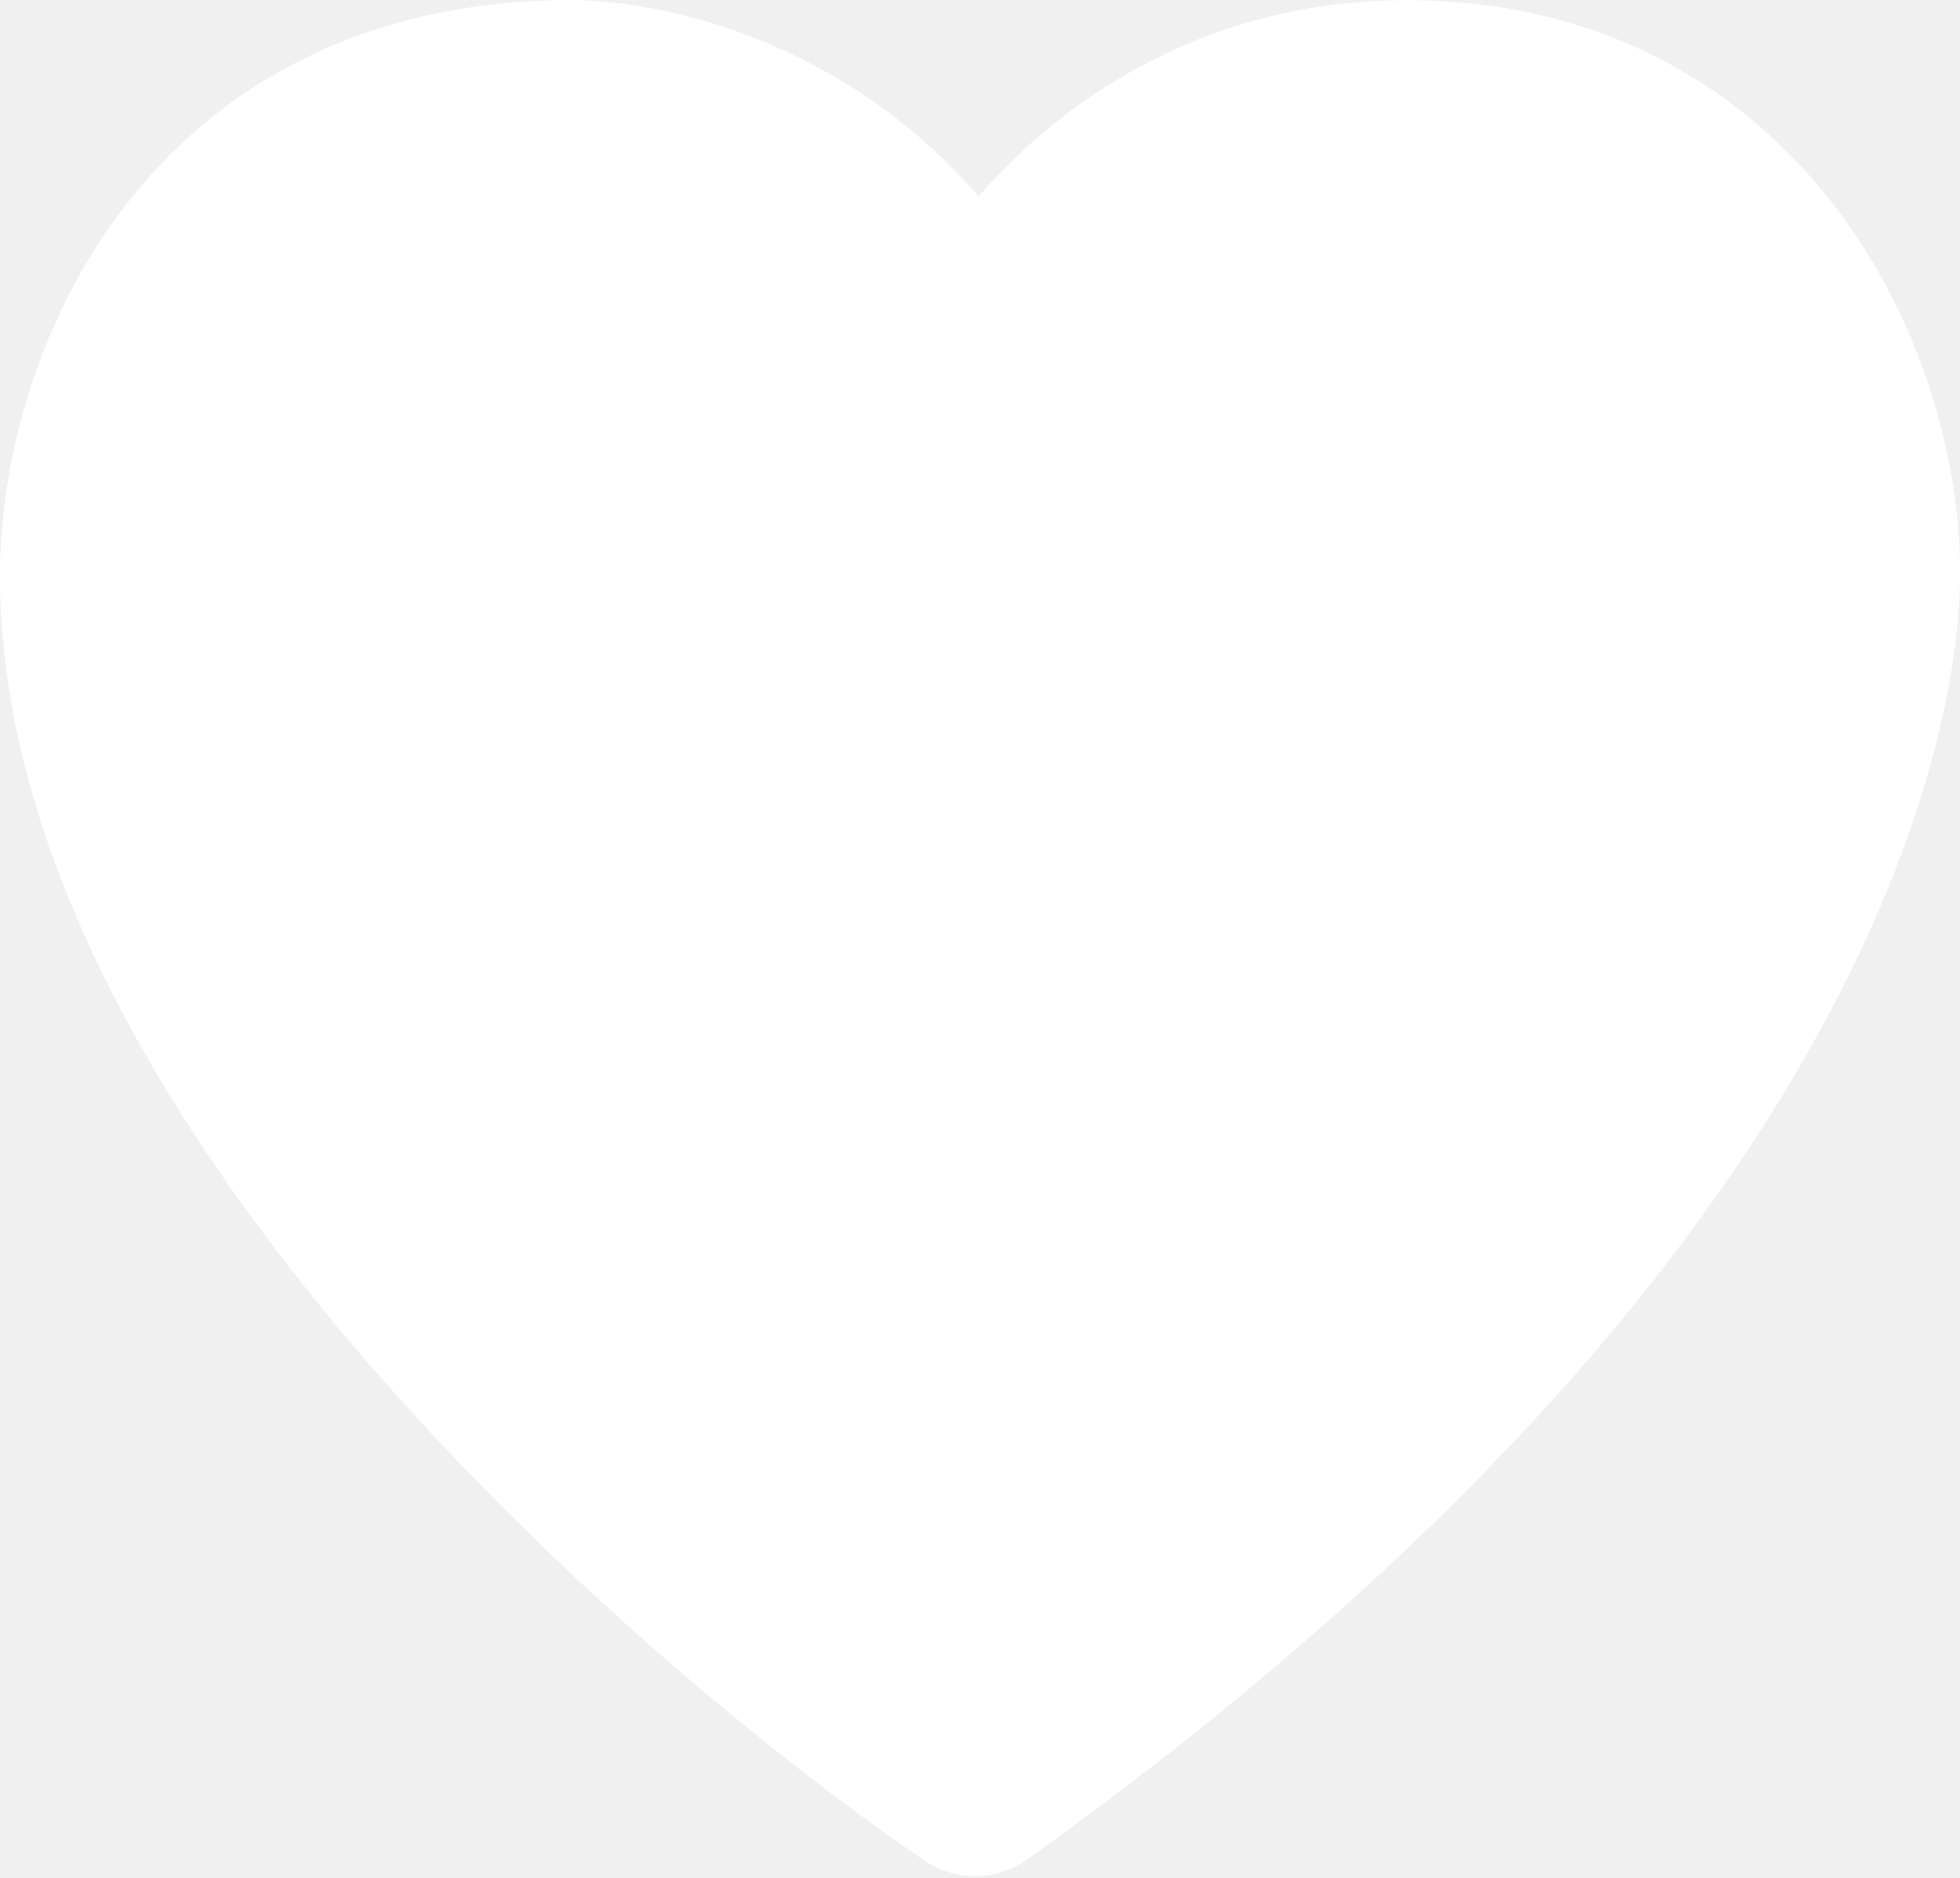
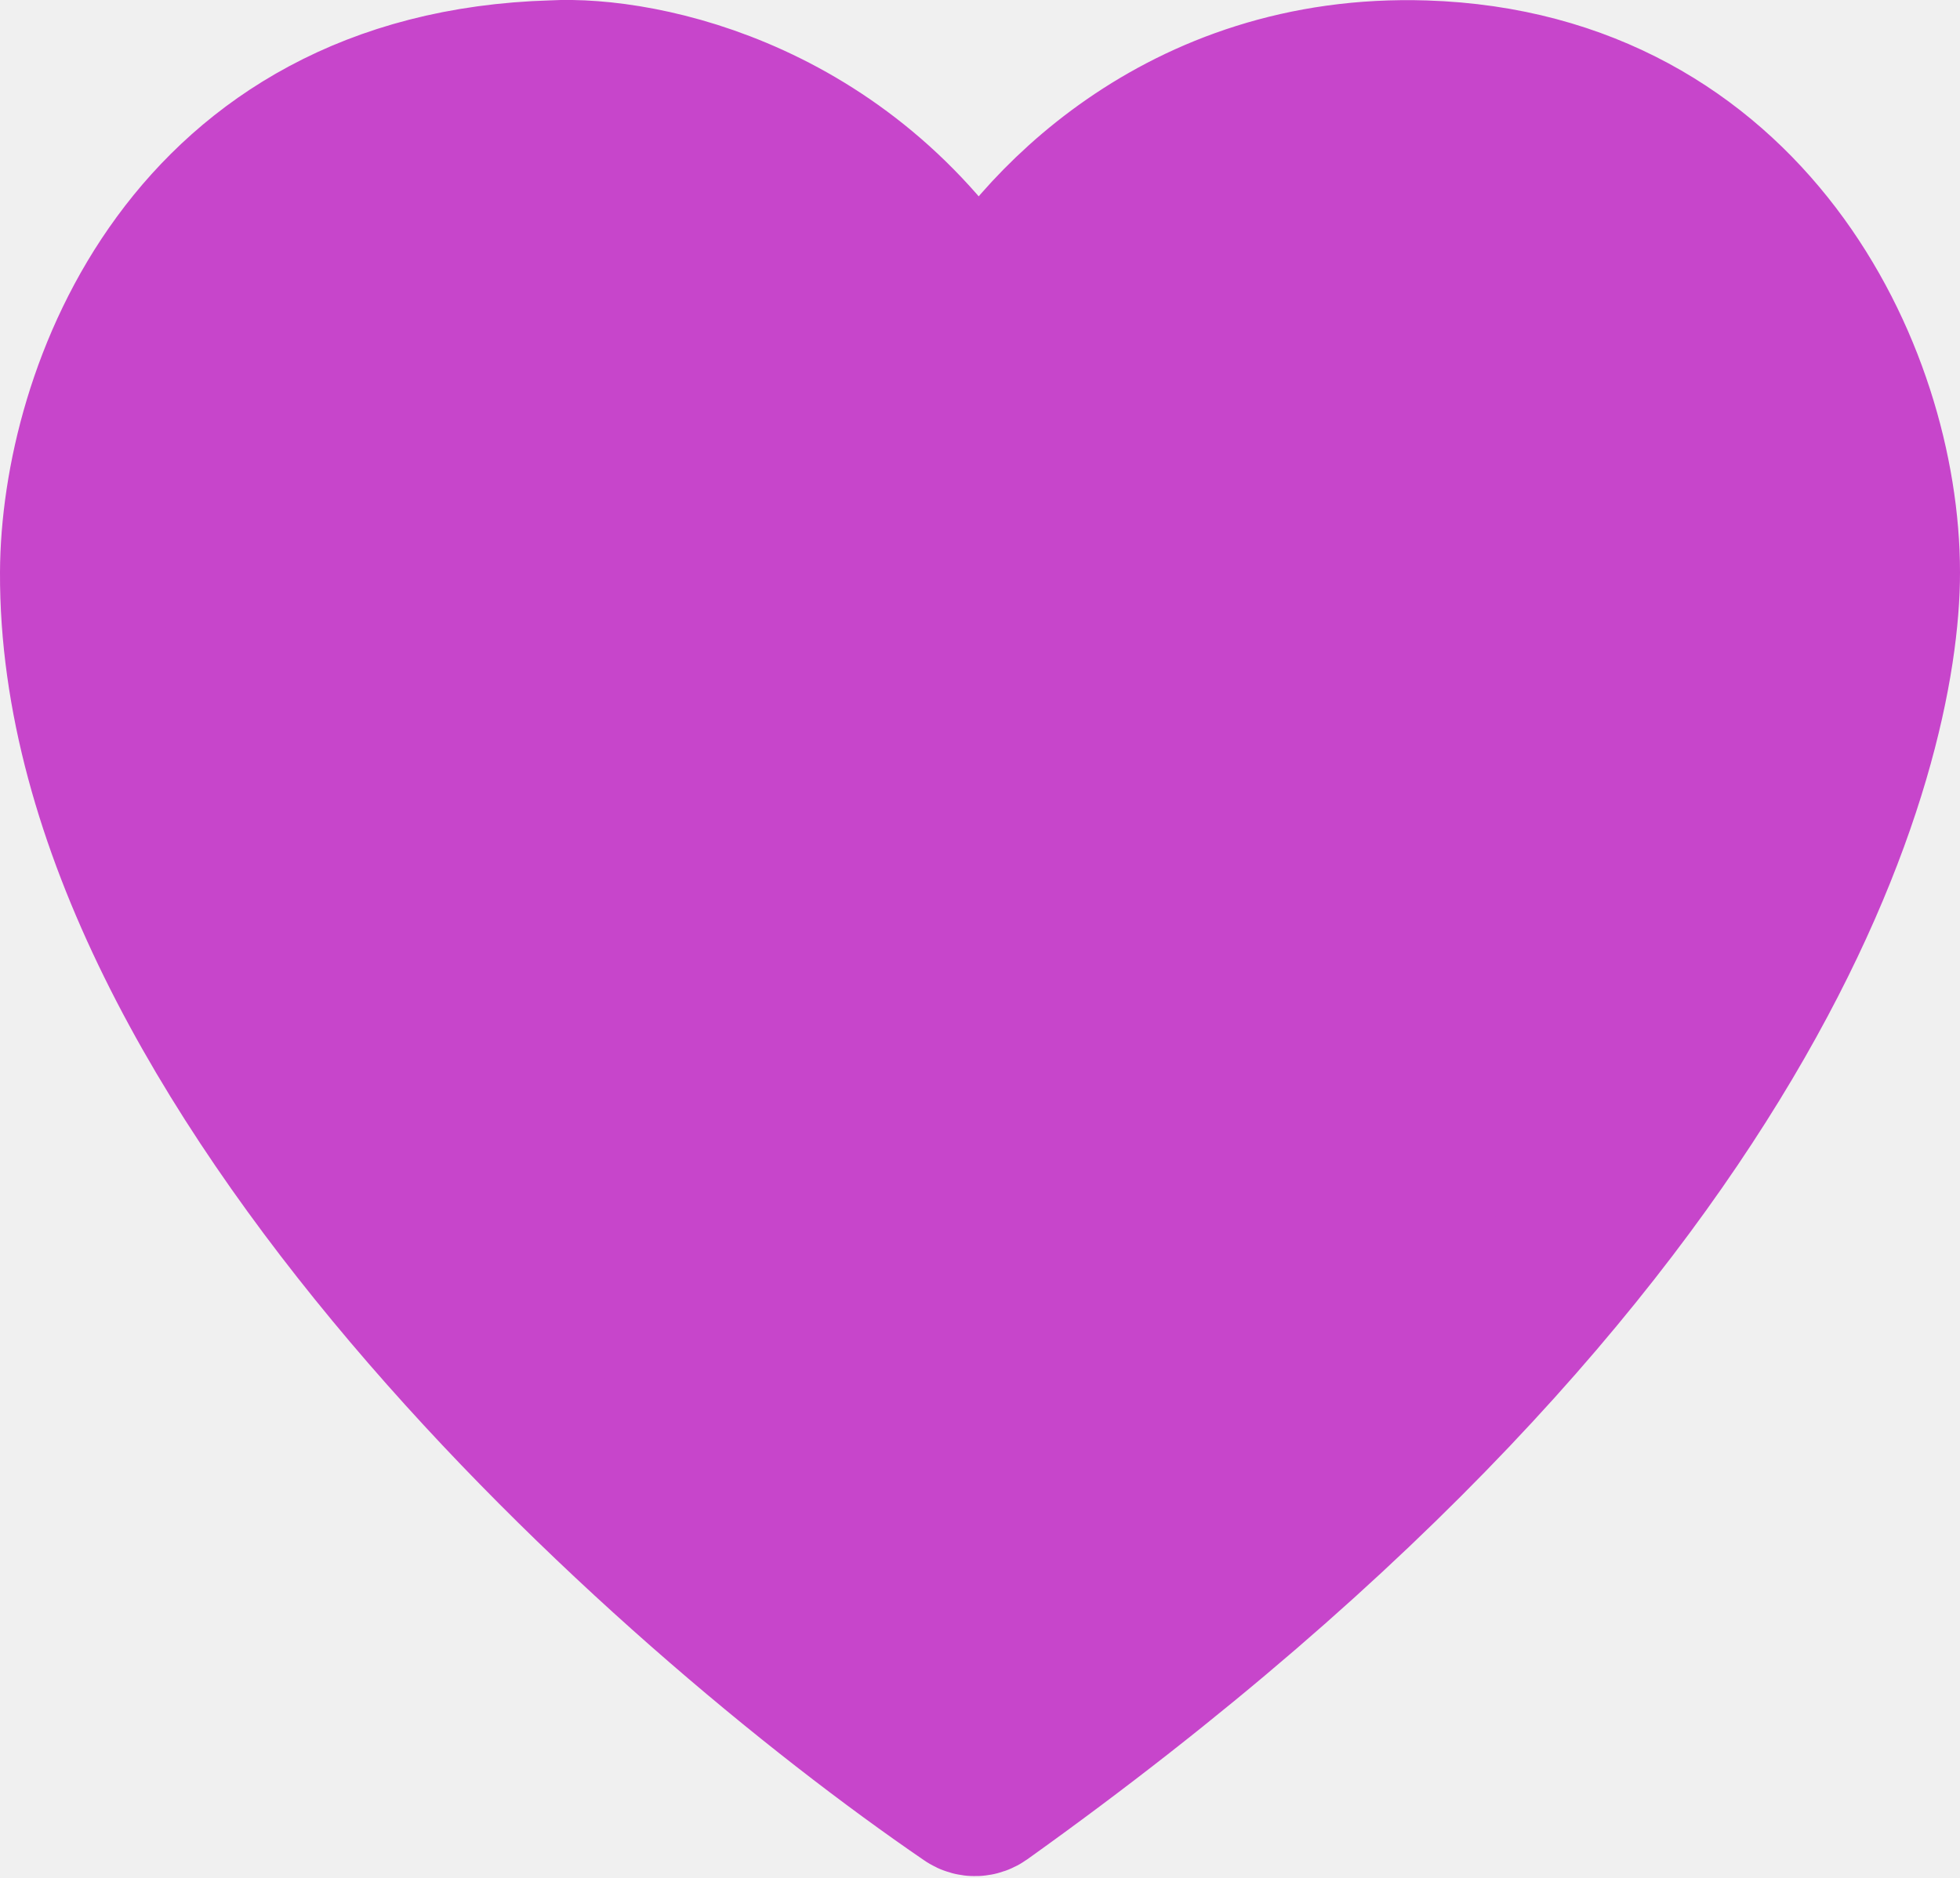
<svg xmlns="http://www.w3.org/2000/svg" width="24" height="23" viewBox="0 0 24 23" fill="none">
-   <path d="M1 7.012c-.024 6.002 7.21 12.44 10.884 14.95.035.024.08.021.114-.003C21.563 15.123 23 9.105 23 7.012c0-2.414-1.653-5.882-5.56-6.007-2.968-.095-4.743 1.851-5.353 2.986a.107.107 0 0 1-.185.003c-1.505-2.53-4.034-3.05-5.131-2.99C2.37 1.13 1.009 4.85 1 7.013Z" fill="#fff" stroke="#fff" stroke-width="2" />
+   <path d="M1 7.012c-.024 6.002 7.21 12.44 10.884 14.95.035.024.08.021.114-.003C21.563 15.123 23 9.105 23 7.012c0-2.414-1.653-5.882-5.56-6.007-2.968-.095-4.743 1.851-5.353 2.986a.107.107 0 0 1-.185.003c-1.505-2.53-4.034-3.05-5.131-2.99C2.37 1.13 1.009 4.85 1 7.013Z" fill="#C745CB" stroke="#C745CB" stroke-width="2" />
</svg>
